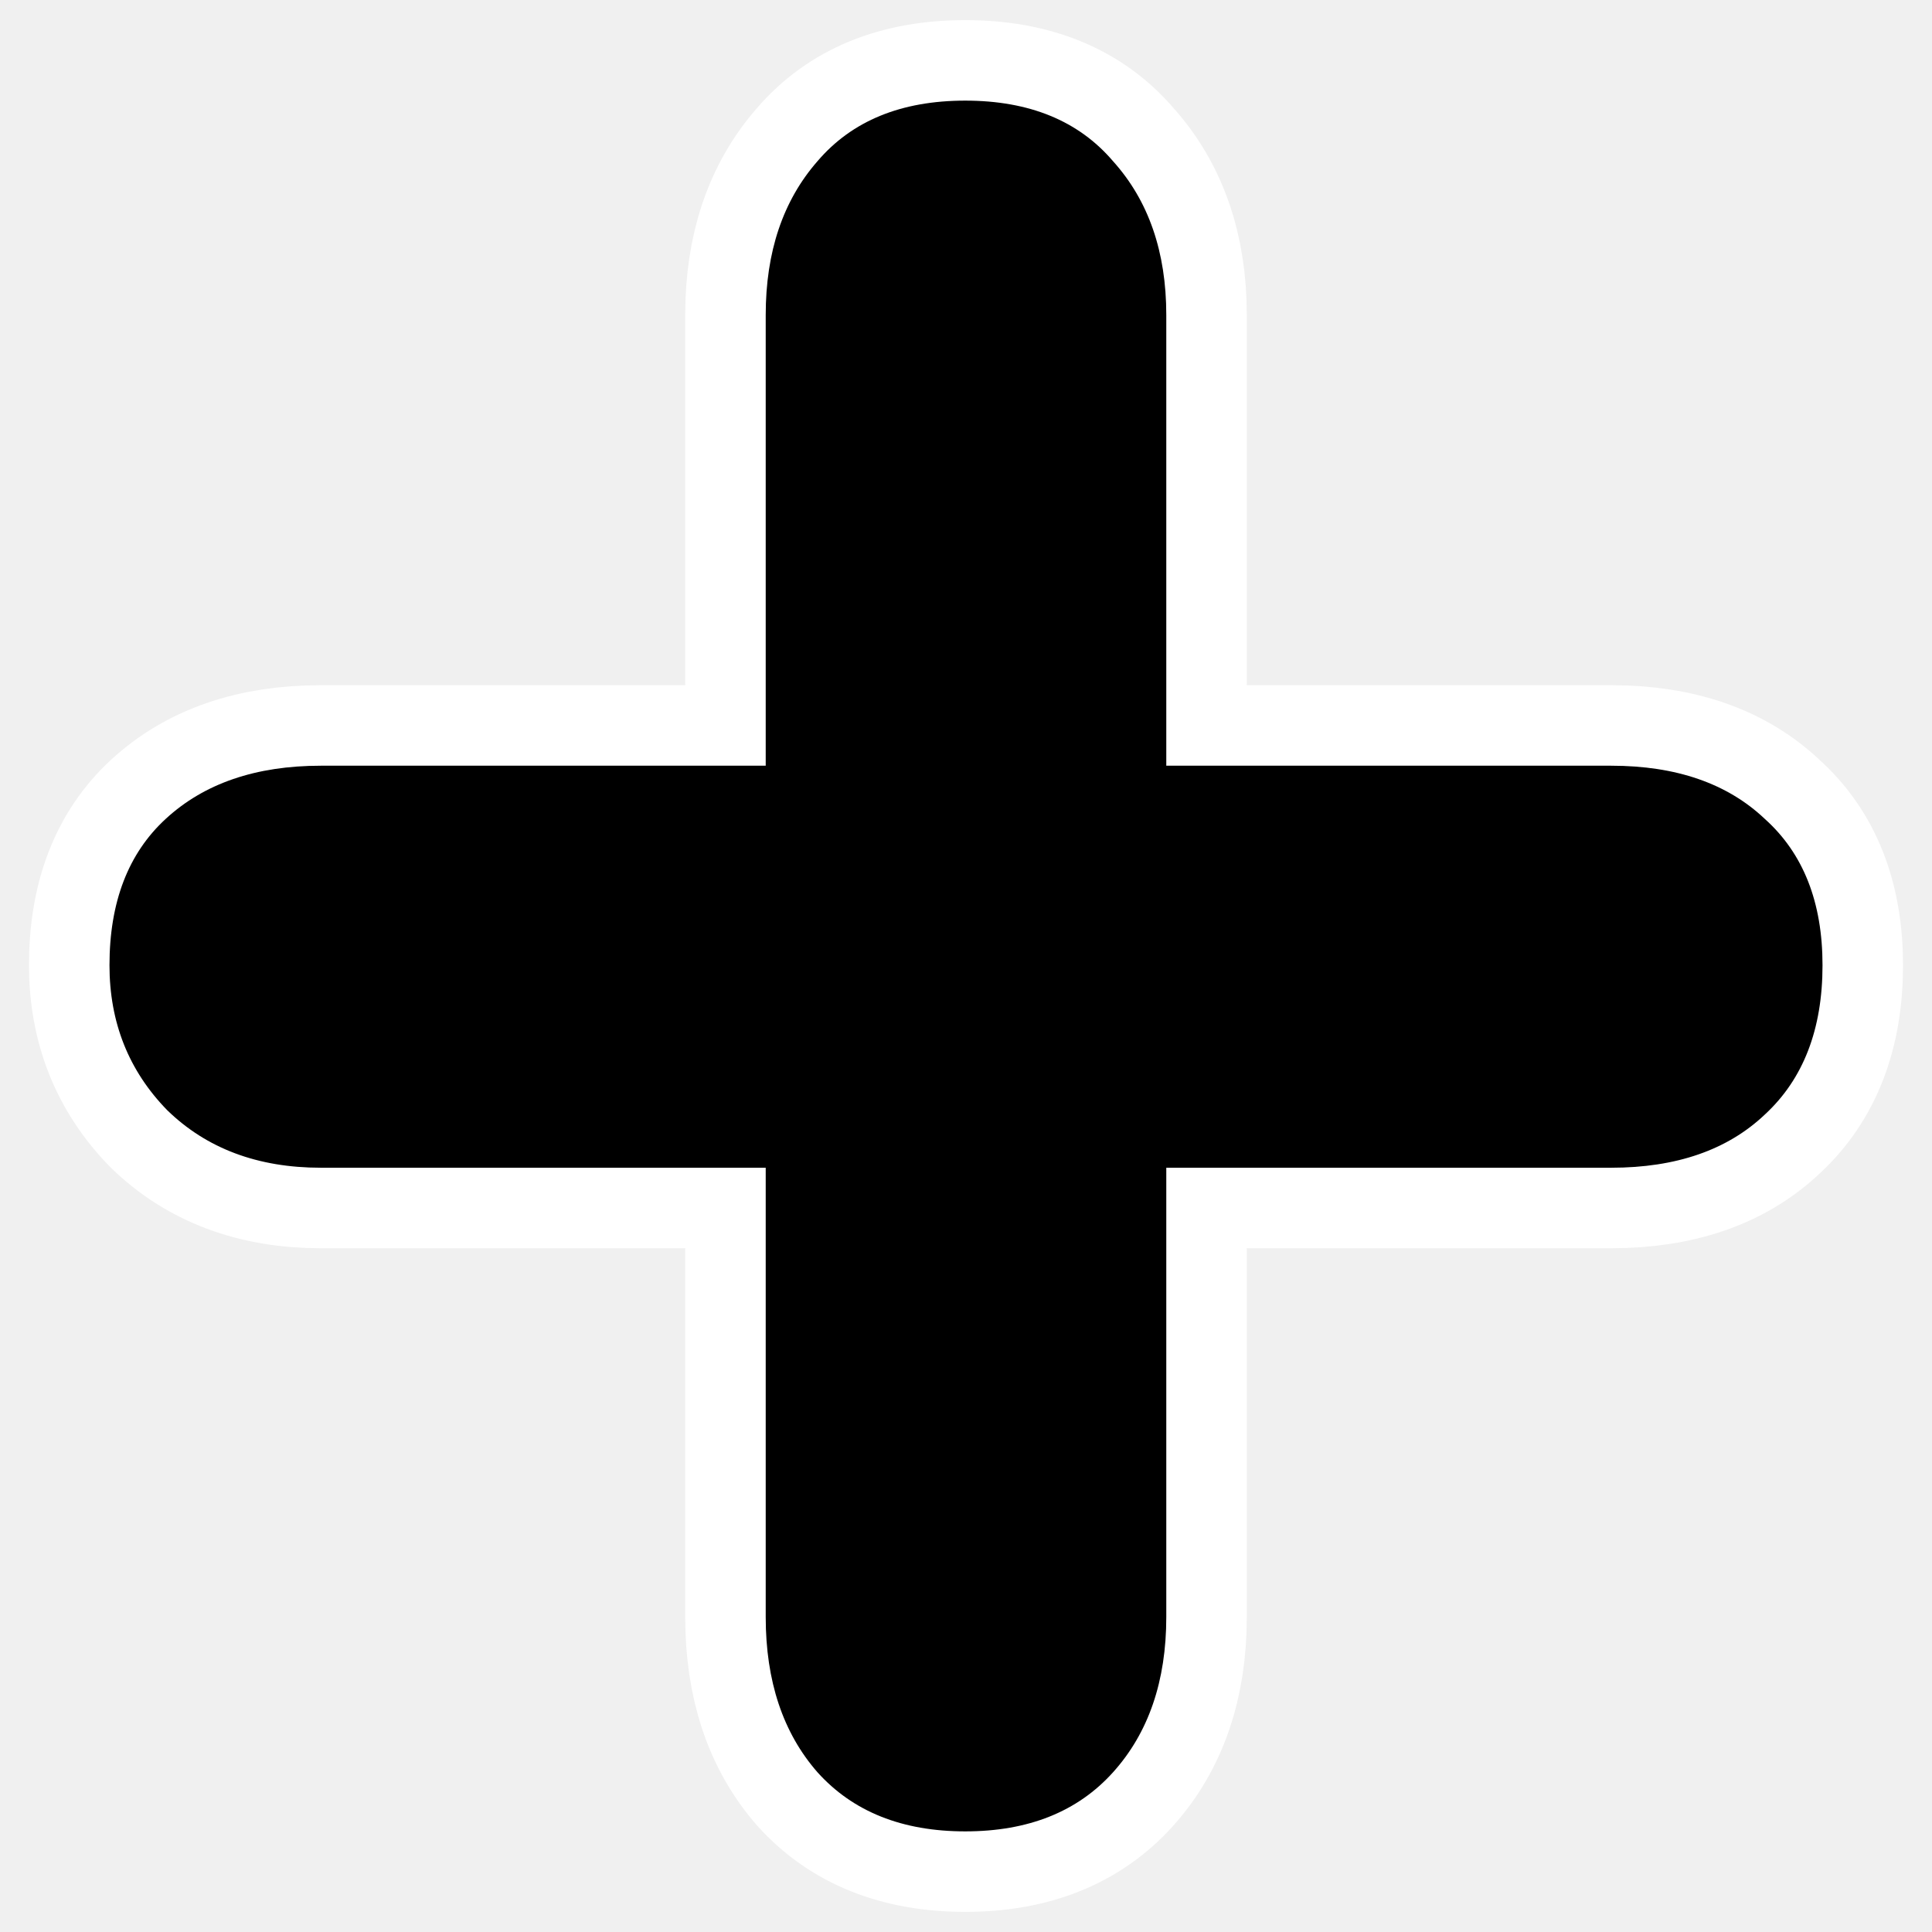
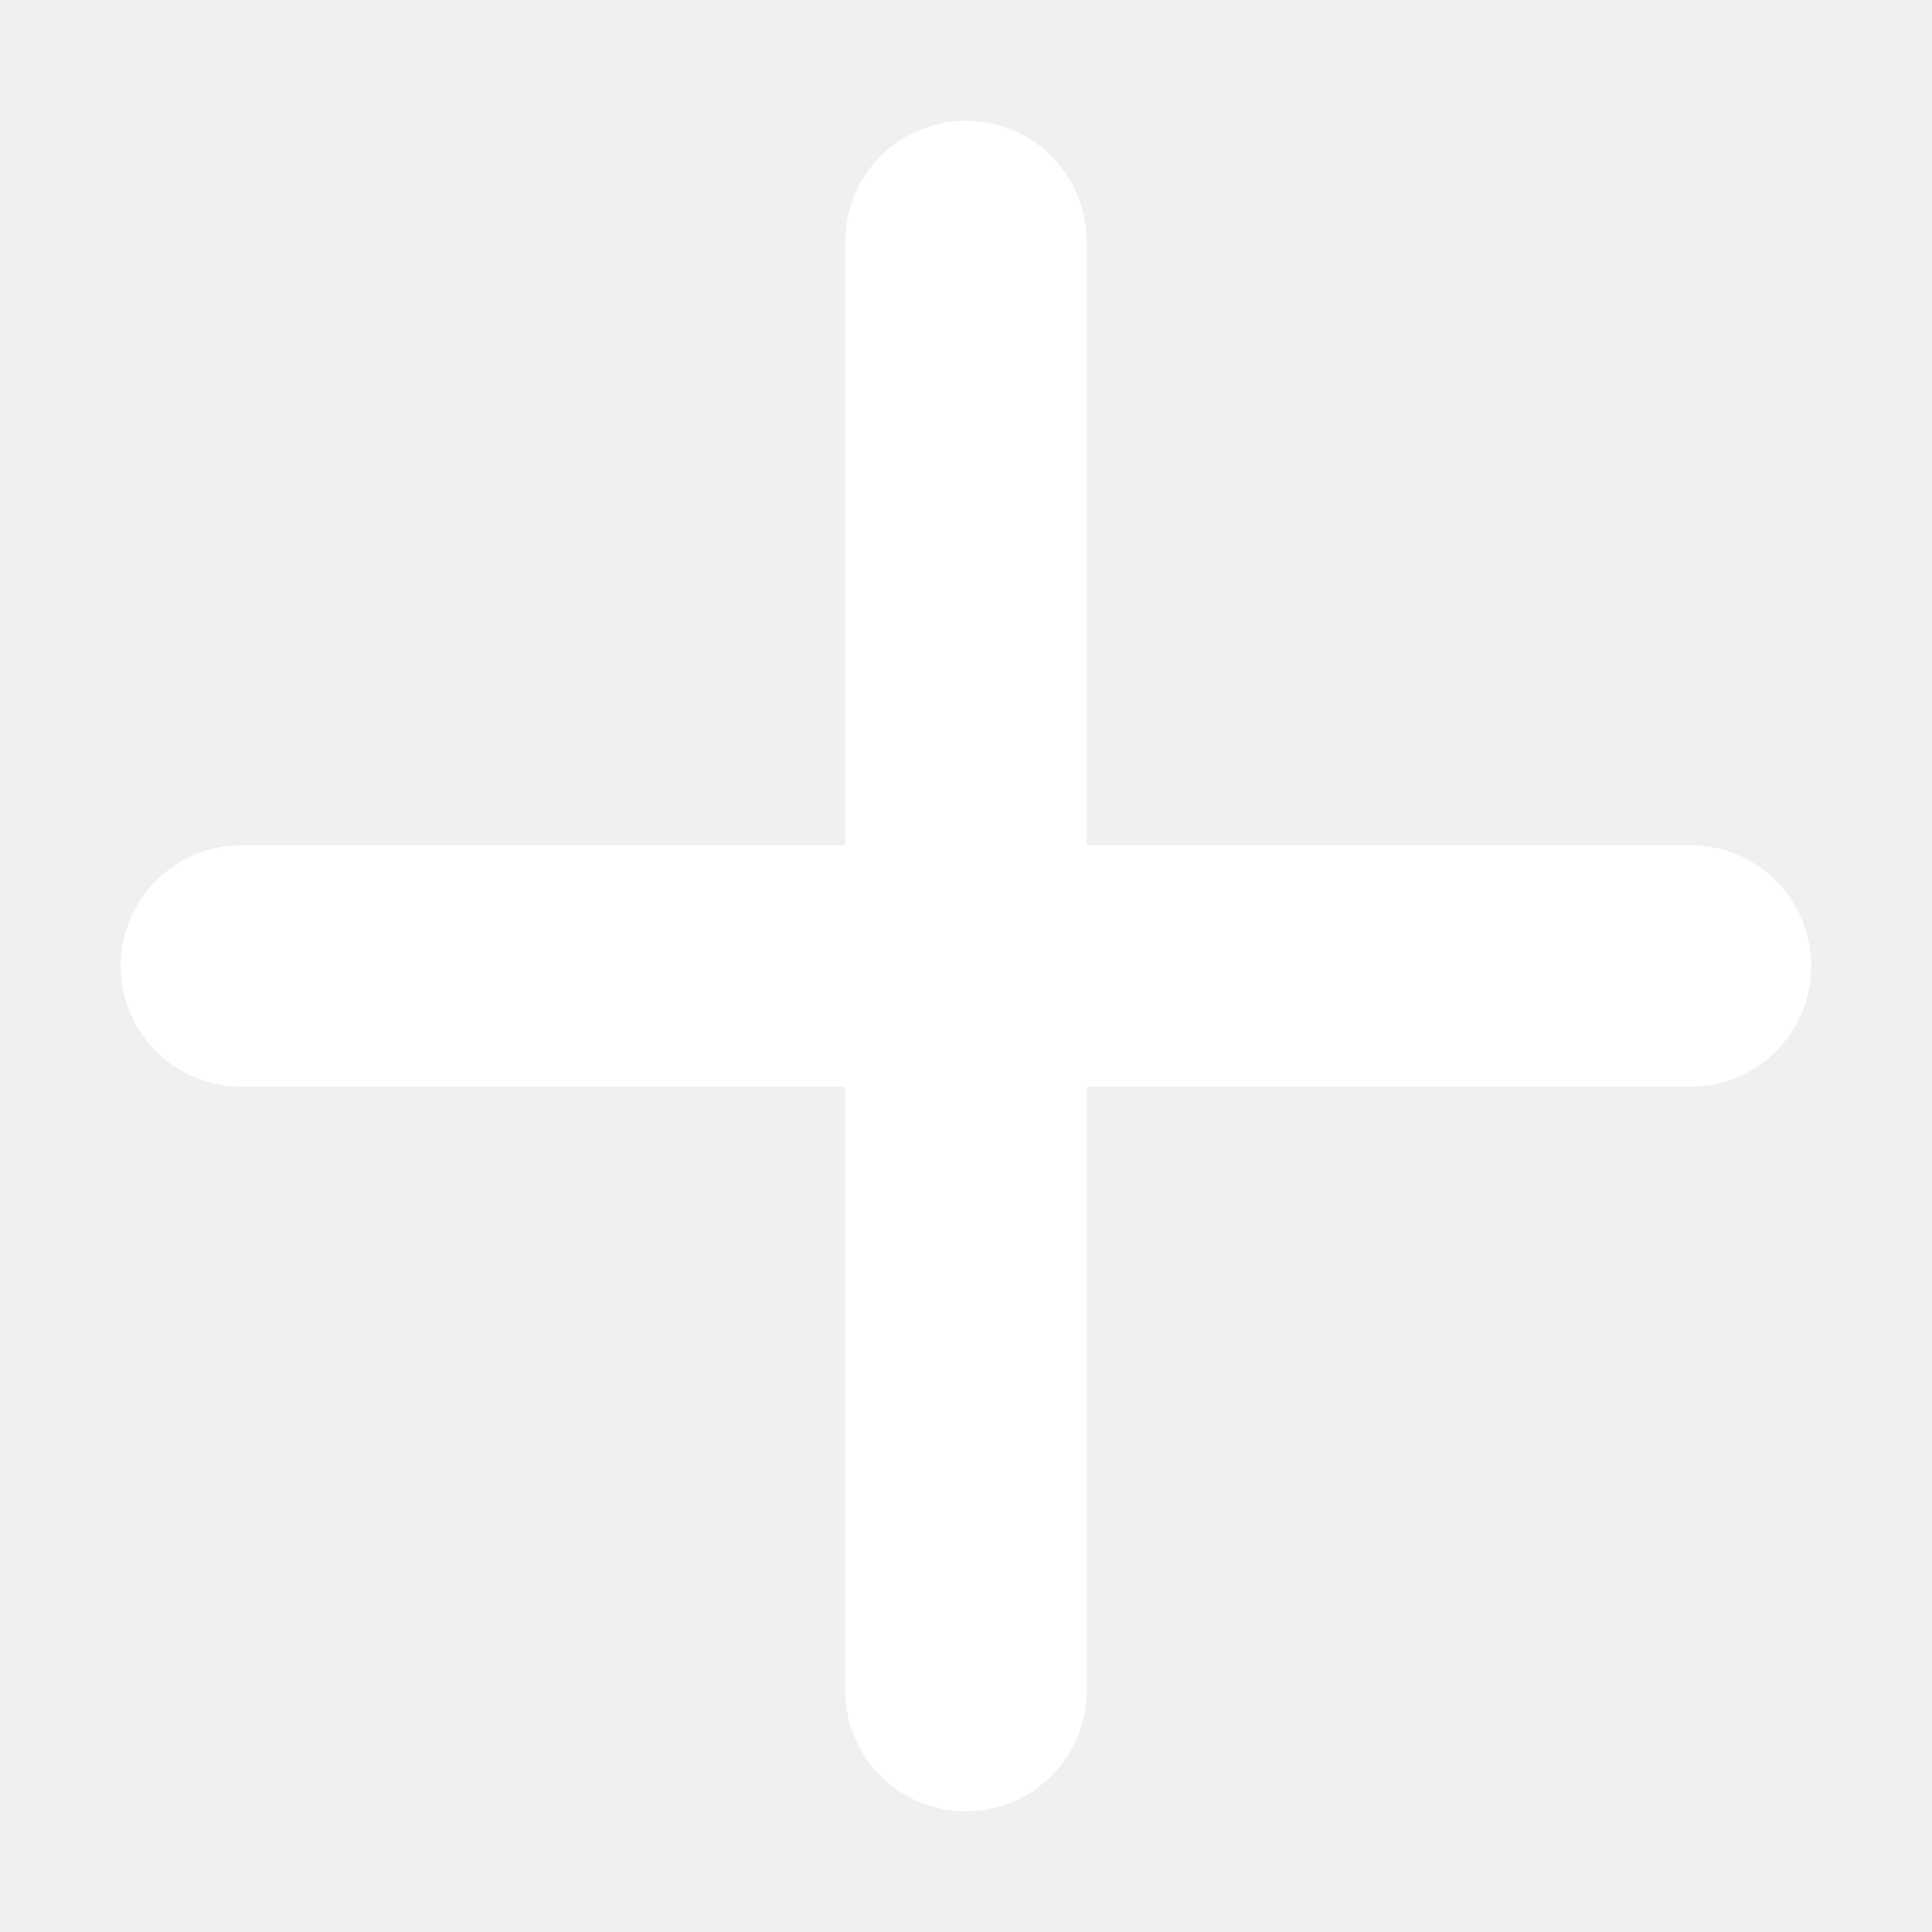
- <svg xmlns="http://www.w3.org/2000/svg" id="svg1" viewBox="0 0 60 60" _SVGFile__filename="oldscale/actions/edit_add.svg" version="1.0" y="0" x="0">
-   <path id="path1092" style="stroke-linejoin:round;stroke:#ffffff;stroke-linecap:round;stroke-width:5;fill:none" d="m23.78 23.78v-13.999c0-1.959 0.536-3.55 1.607-4.774 1.071-1.255 2.601-1.882 4.59-1.882s3.519 0.627 4.59 1.882c1.102 1.224 1.653 2.815 1.653 4.774v13.999h13.816c2.019 0 3.611 0.551 4.773 1.653 1.194 1.071 1.791 2.586 1.791 4.544 0 1.989-0.597 3.534-1.791 4.636-1.162 1.102-2.754 1.652-4.773 1.652h-13.816v13.954c0 1.989-0.551 3.596-1.653 4.82-1.101 1.224-2.632 1.836-4.59 1.836s-3.488-0.612-4.59-1.836c-1.071-1.224-1.607-2.831-1.607-4.82v-13.954h-13.816c-1.958 0-3.549-0.596-4.774-1.79-1.193-1.224-1.79-2.723-1.79-4.498 0-1.958 0.581-3.473 1.744-4.544 1.194-1.102 2.8-1.653 4.82-1.653h13.816z" />
-   <path id="path837" style="fill:#000000" d="m23.78 23.78v-13.999c0-1.959 0.536-3.55 1.607-4.774 1.071-1.255 2.601-1.882 4.59-1.882s3.519 0.627 4.59 1.882c1.102 1.224 1.653 2.815 1.653 4.774v13.999h13.816c2.019 0 3.611 0.551 4.773 1.653 1.194 1.071 1.791 2.586 1.791 4.544 0 1.989-0.597 3.534-1.791 4.636-1.162 1.102-2.754 1.652-4.773 1.652h-13.816v13.954c0 1.989-0.551 3.596-1.653 4.82-1.101 1.224-2.632 1.836-4.59 1.836s-3.488-0.612-4.59-1.836c-1.071-1.224-1.607-2.831-1.607-4.82v-13.954h-13.816c-1.958 0-3.549-0.596-4.774-1.79-1.193-1.224-1.79-2.723-1.79-4.498 0-1.958 0.581-3.473 1.744-4.544 1.194-1.102 2.8-1.653 4.82-1.653h13.816z" />
+ <svg xmlns="http://www.w3.org/2000/svg" viewBox="0 0 32 32" xml:space="preserve" enable-background="new 0 0 32 32">
+   <path d="M28 14H18V4a2 2 0 0 0-4 0v10H4a2 2 0 0 0 0 4h10v10a2 2 0 0 0 4 0V18h10a2 2 0 0 0 0-4z" fill="#ffffff" class="fill-000000" />
</svg>
